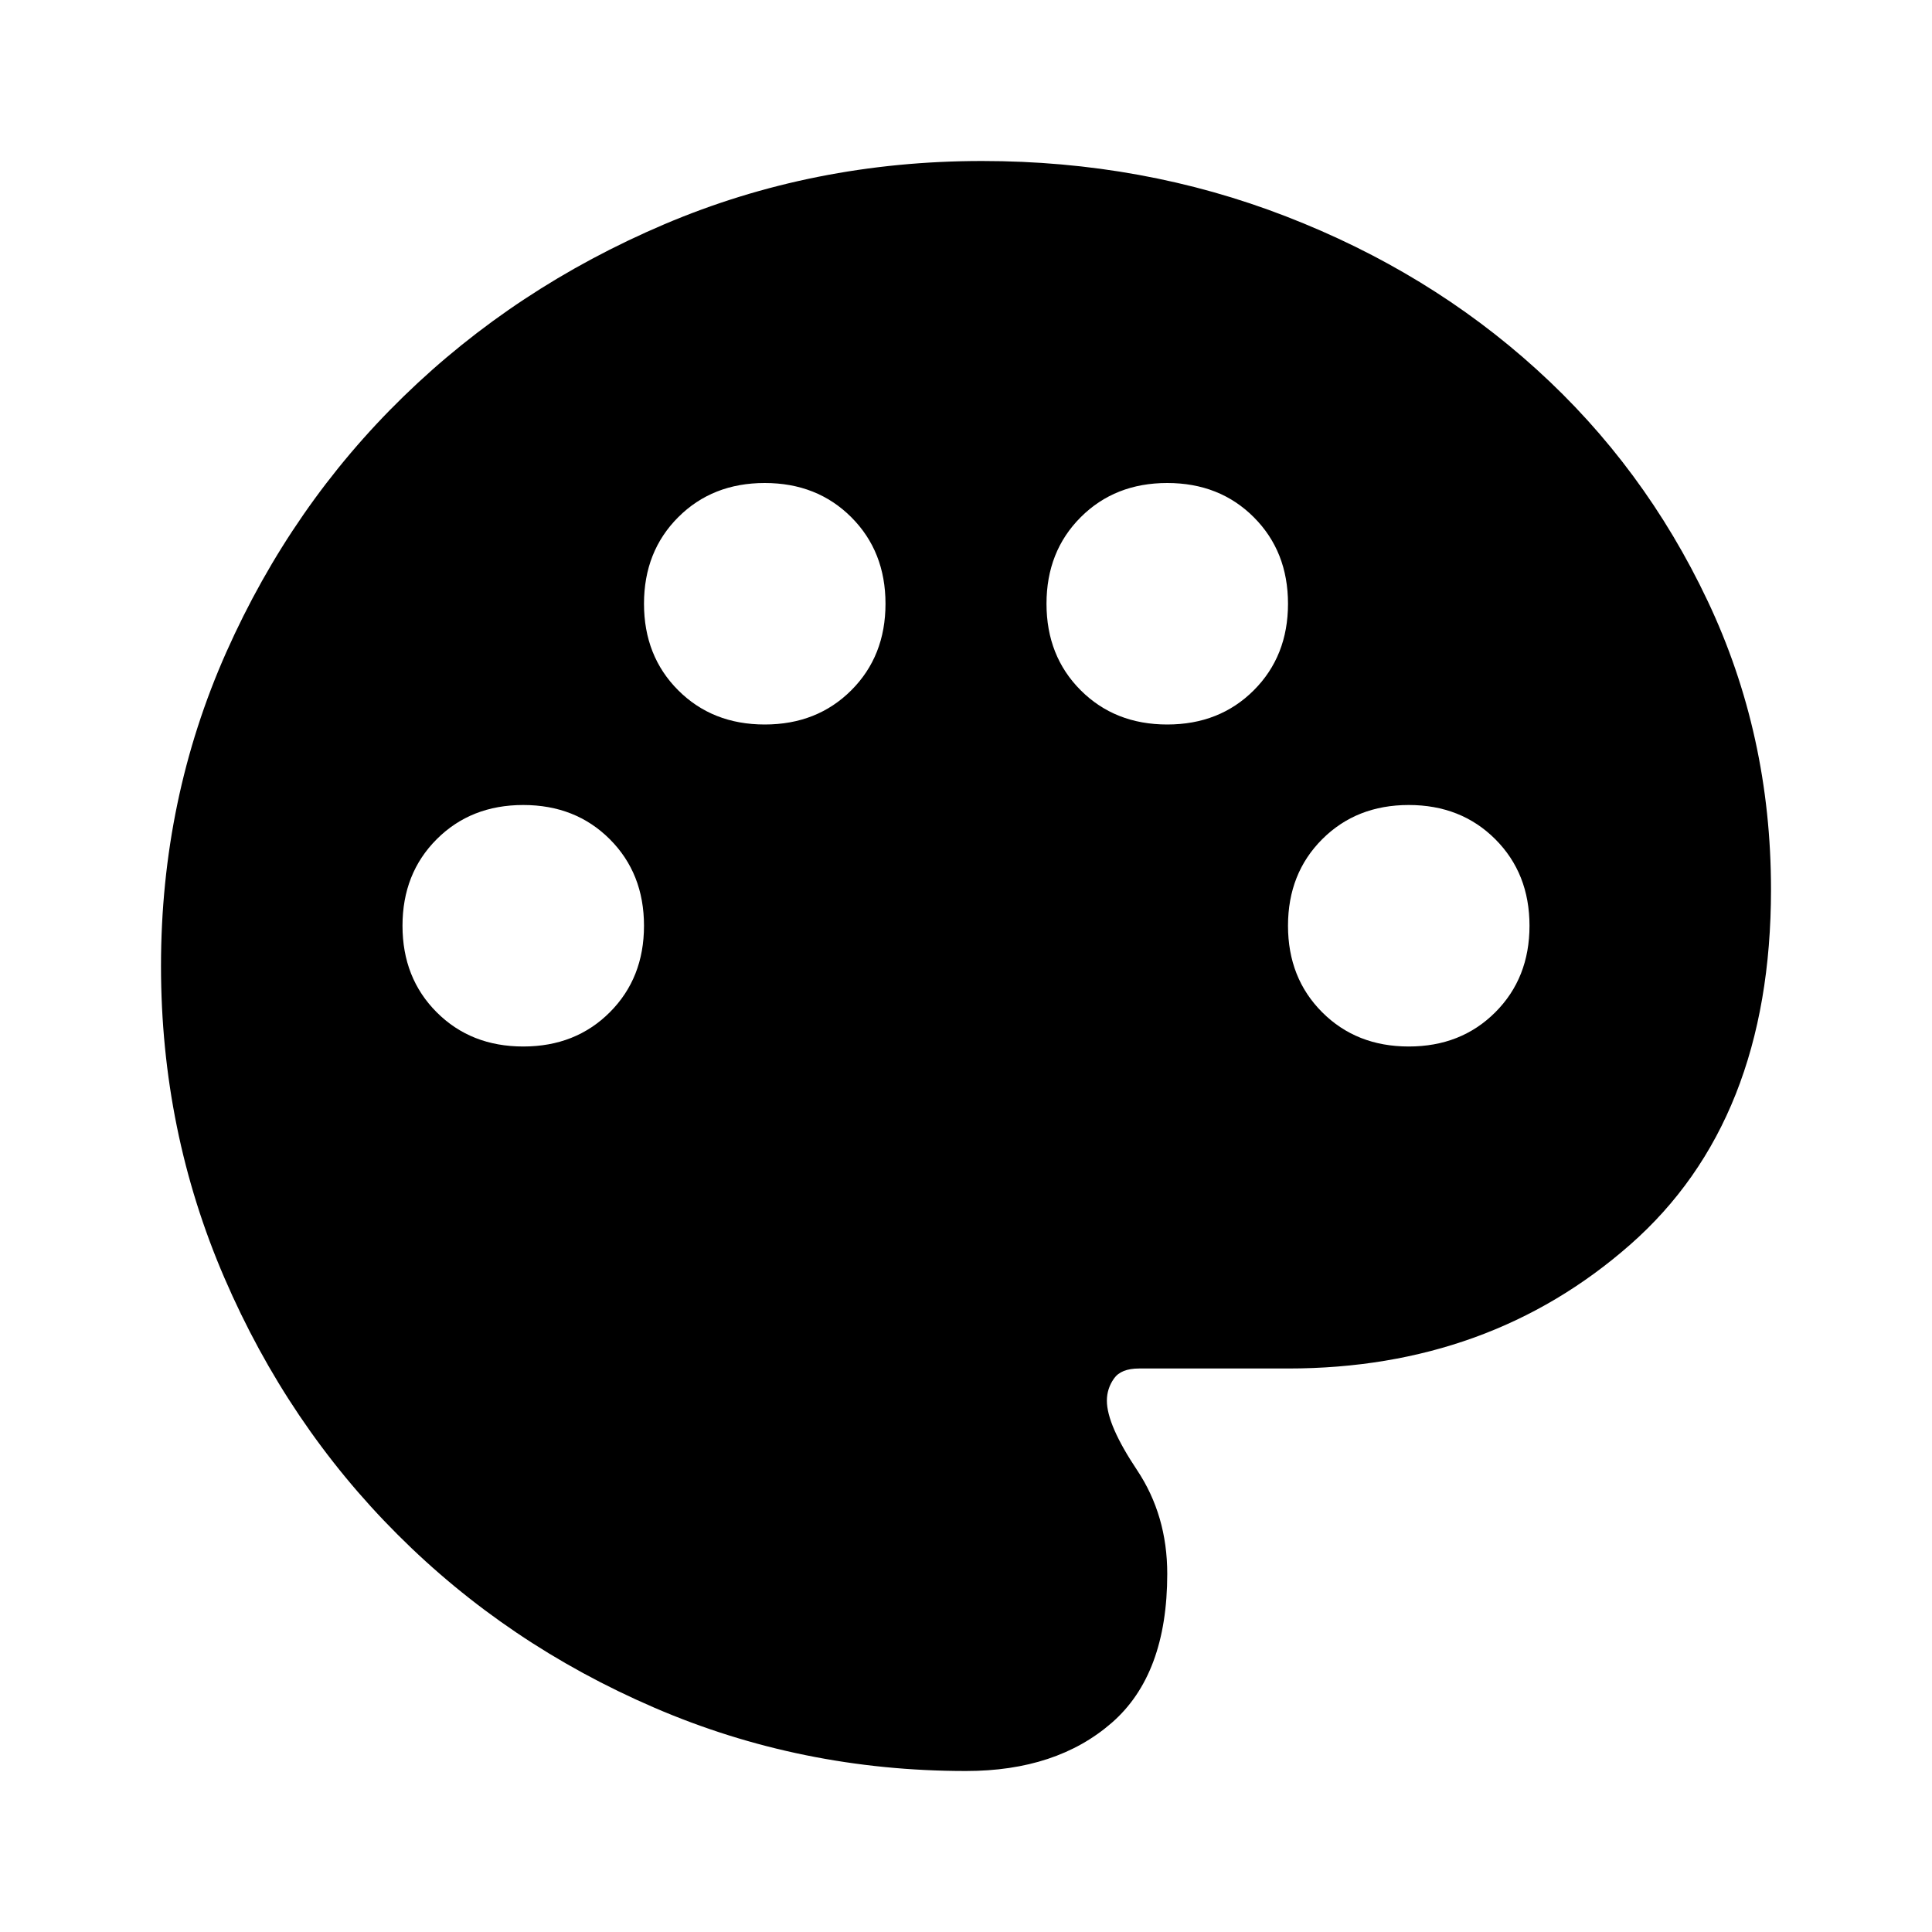
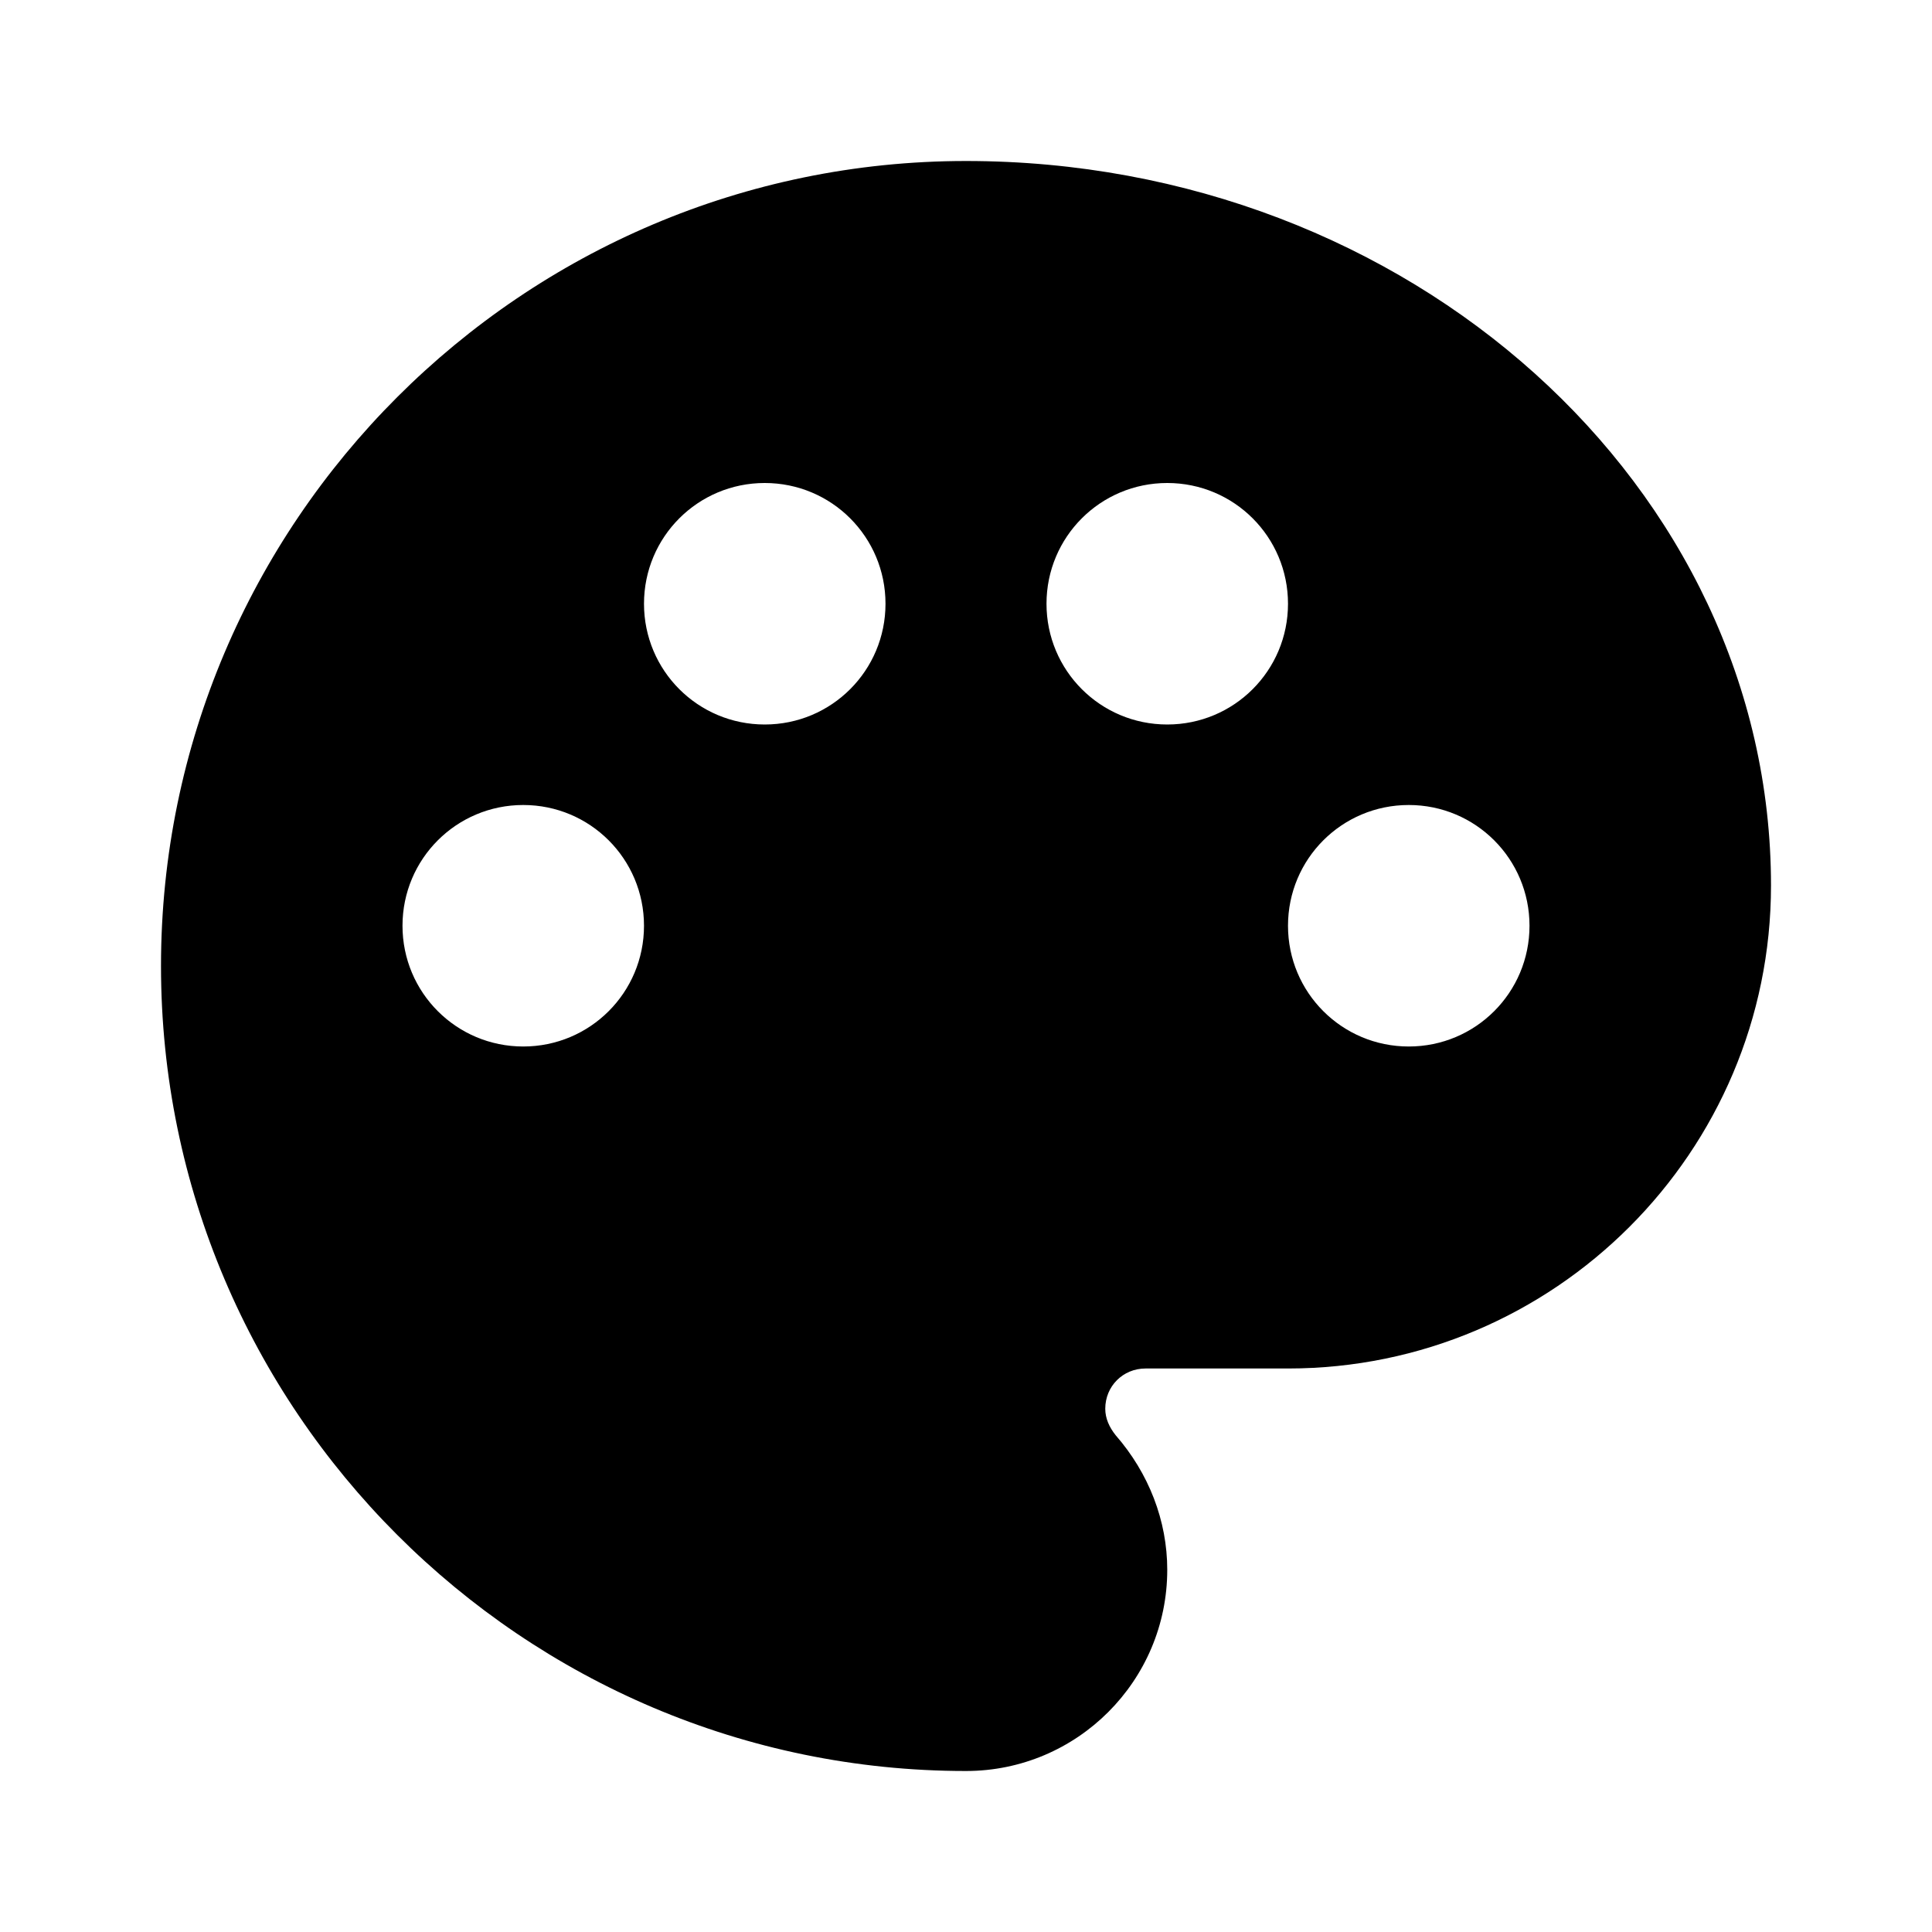
- <svg xmlns="http://www.w3.org/2000/svg" viewBox="0 0 24 24" fill="currentColor">
-   <path d="M12 22q-2.05 0-3.875-.788-1.825-.787-3.187-2.15-1.363-1.362-2.15-3.187Q2 14.05 2 12q0-2.075.812-3.9.813-1.825 2.201-3.175Q6.4 3.575 8.25 2.787 10.1 2 12.2 2q2 0 3.775.688 1.775.687 3.112 1.9 1.338 1.212 2.125 2.875Q22 9.125 22 11.05q0 2.875-1.75 4.412Q18.5 17 16 17h-1.85q-.225 0-.312.125-.088.125-.088.275 0 .3.375.862.375.563.375 1.288 0 1.25-.688 1.85-.687.6-1.812.6Zm-5.5-9q.65 0 1.075-.425Q8 12.15 8 11.5q0-.65-.425-1.075Q7.15 10 6.5 10q-.65 0-1.075.425Q5 10.85 5 11.5q0 .65.425 1.075Q5.85 13 6.5 13Zm3-4q.65 0 1.075-.425Q11 8.15 11 7.5q0-.65-.425-1.075Q10.15 6 9.5 6q-.65 0-1.075.425Q8 6.85 8 7.5q0 .65.425 1.075Q8.85 9 9.5 9Zm5 0q.65 0 1.075-.425Q16 8.15 16 7.5q0-.65-.425-1.075Q15.15 6 14.5 6q-.65 0-1.075.425Q13 6.85 13 7.5q0 .65.425 1.075Q13.85 9 14.5 9Zm3 4q.65 0 1.075-.425Q19 12.15 19 11.5q0-.65-.425-1.075Q18.15 10 17.5 10q-.65 0-1.075.425Q16 10.85 16 11.5q0 .65.425 1.075Q16.85 13 17.5 13Z" />
+ <svg xmlns="http://www.w3.org/2000/svg" enable-background="new 0 0 24 24" viewBox="0 0 24 24" fill="currentColor">
+   <g>
+     <rect fill="none" height="24" width="24" />
+   </g>
+   <g>
+     <path d="M12,2C6.49,2,2,6.49,2,12s4.49,10,10,10c1.38,0,2.5-1.12,2.5-2.5c0-0.61-0.23-1.2-0.64-1.67c-0.08-0.1-0.13-0.21-0.13-0.33 c0-0.28,0.22-0.5,0.5-0.5H16c3.31,0,6-2.69,6-6C22,6.04,17.51,2,12,2z M17.5,13c-0.83,0-1.5-0.67-1.5-1.5c0-0.83,0.67-1.5,1.5-1.5 s1.5,0.67,1.5,1.5C19,12.33,18.33,13,17.5,13z M14.5,9C13.67,9,13,8.33,13,7.5C13,6.67,13.67,6,14.5,6S16,6.67,16,7.5 C16,8.33,15.33,9,14.5,9z M5,11.5C5,10.67,5.67,10,6.5,10S8,10.67,8,11.5C8,12.33,7.33,13,6.5,13S5,12.33,5,11.5z M11,7.5 C11,8.33,10.33,9,9.5,9S8,8.33,8,7.5C8,6.67,8.67,6,9.5,6S11,6.67,11,7.5z" />
+   </g>
</svg>
